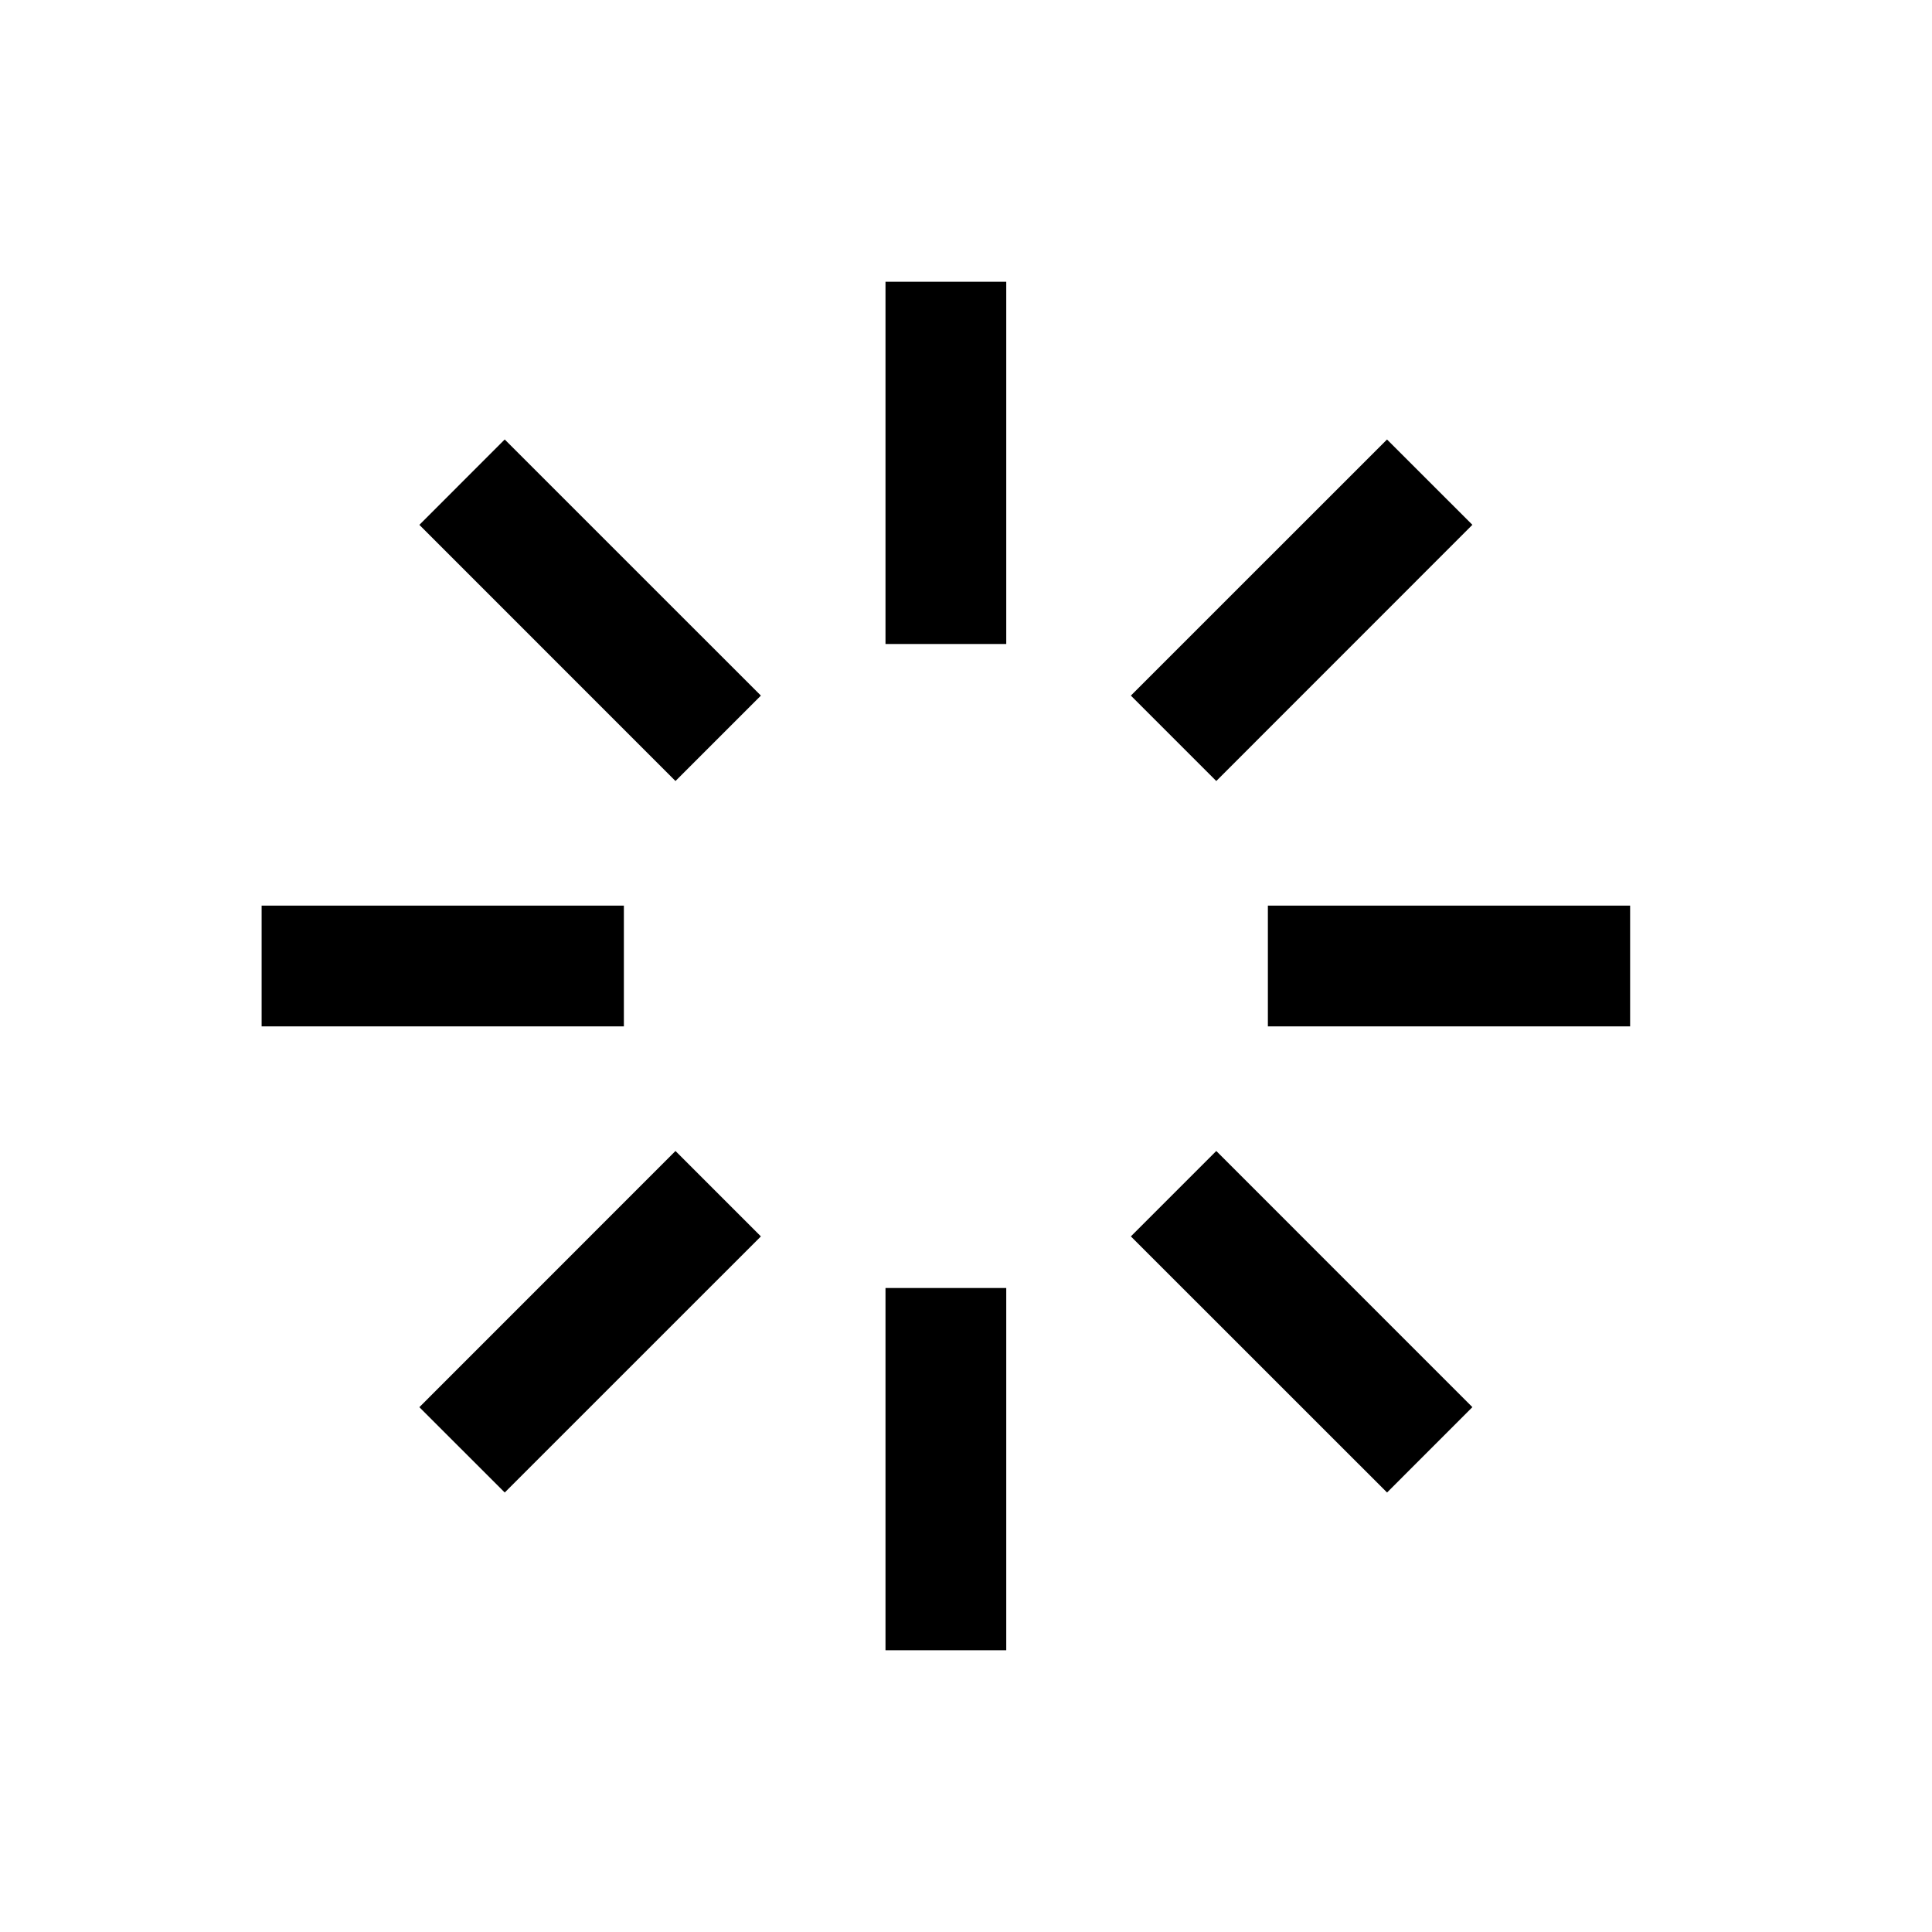
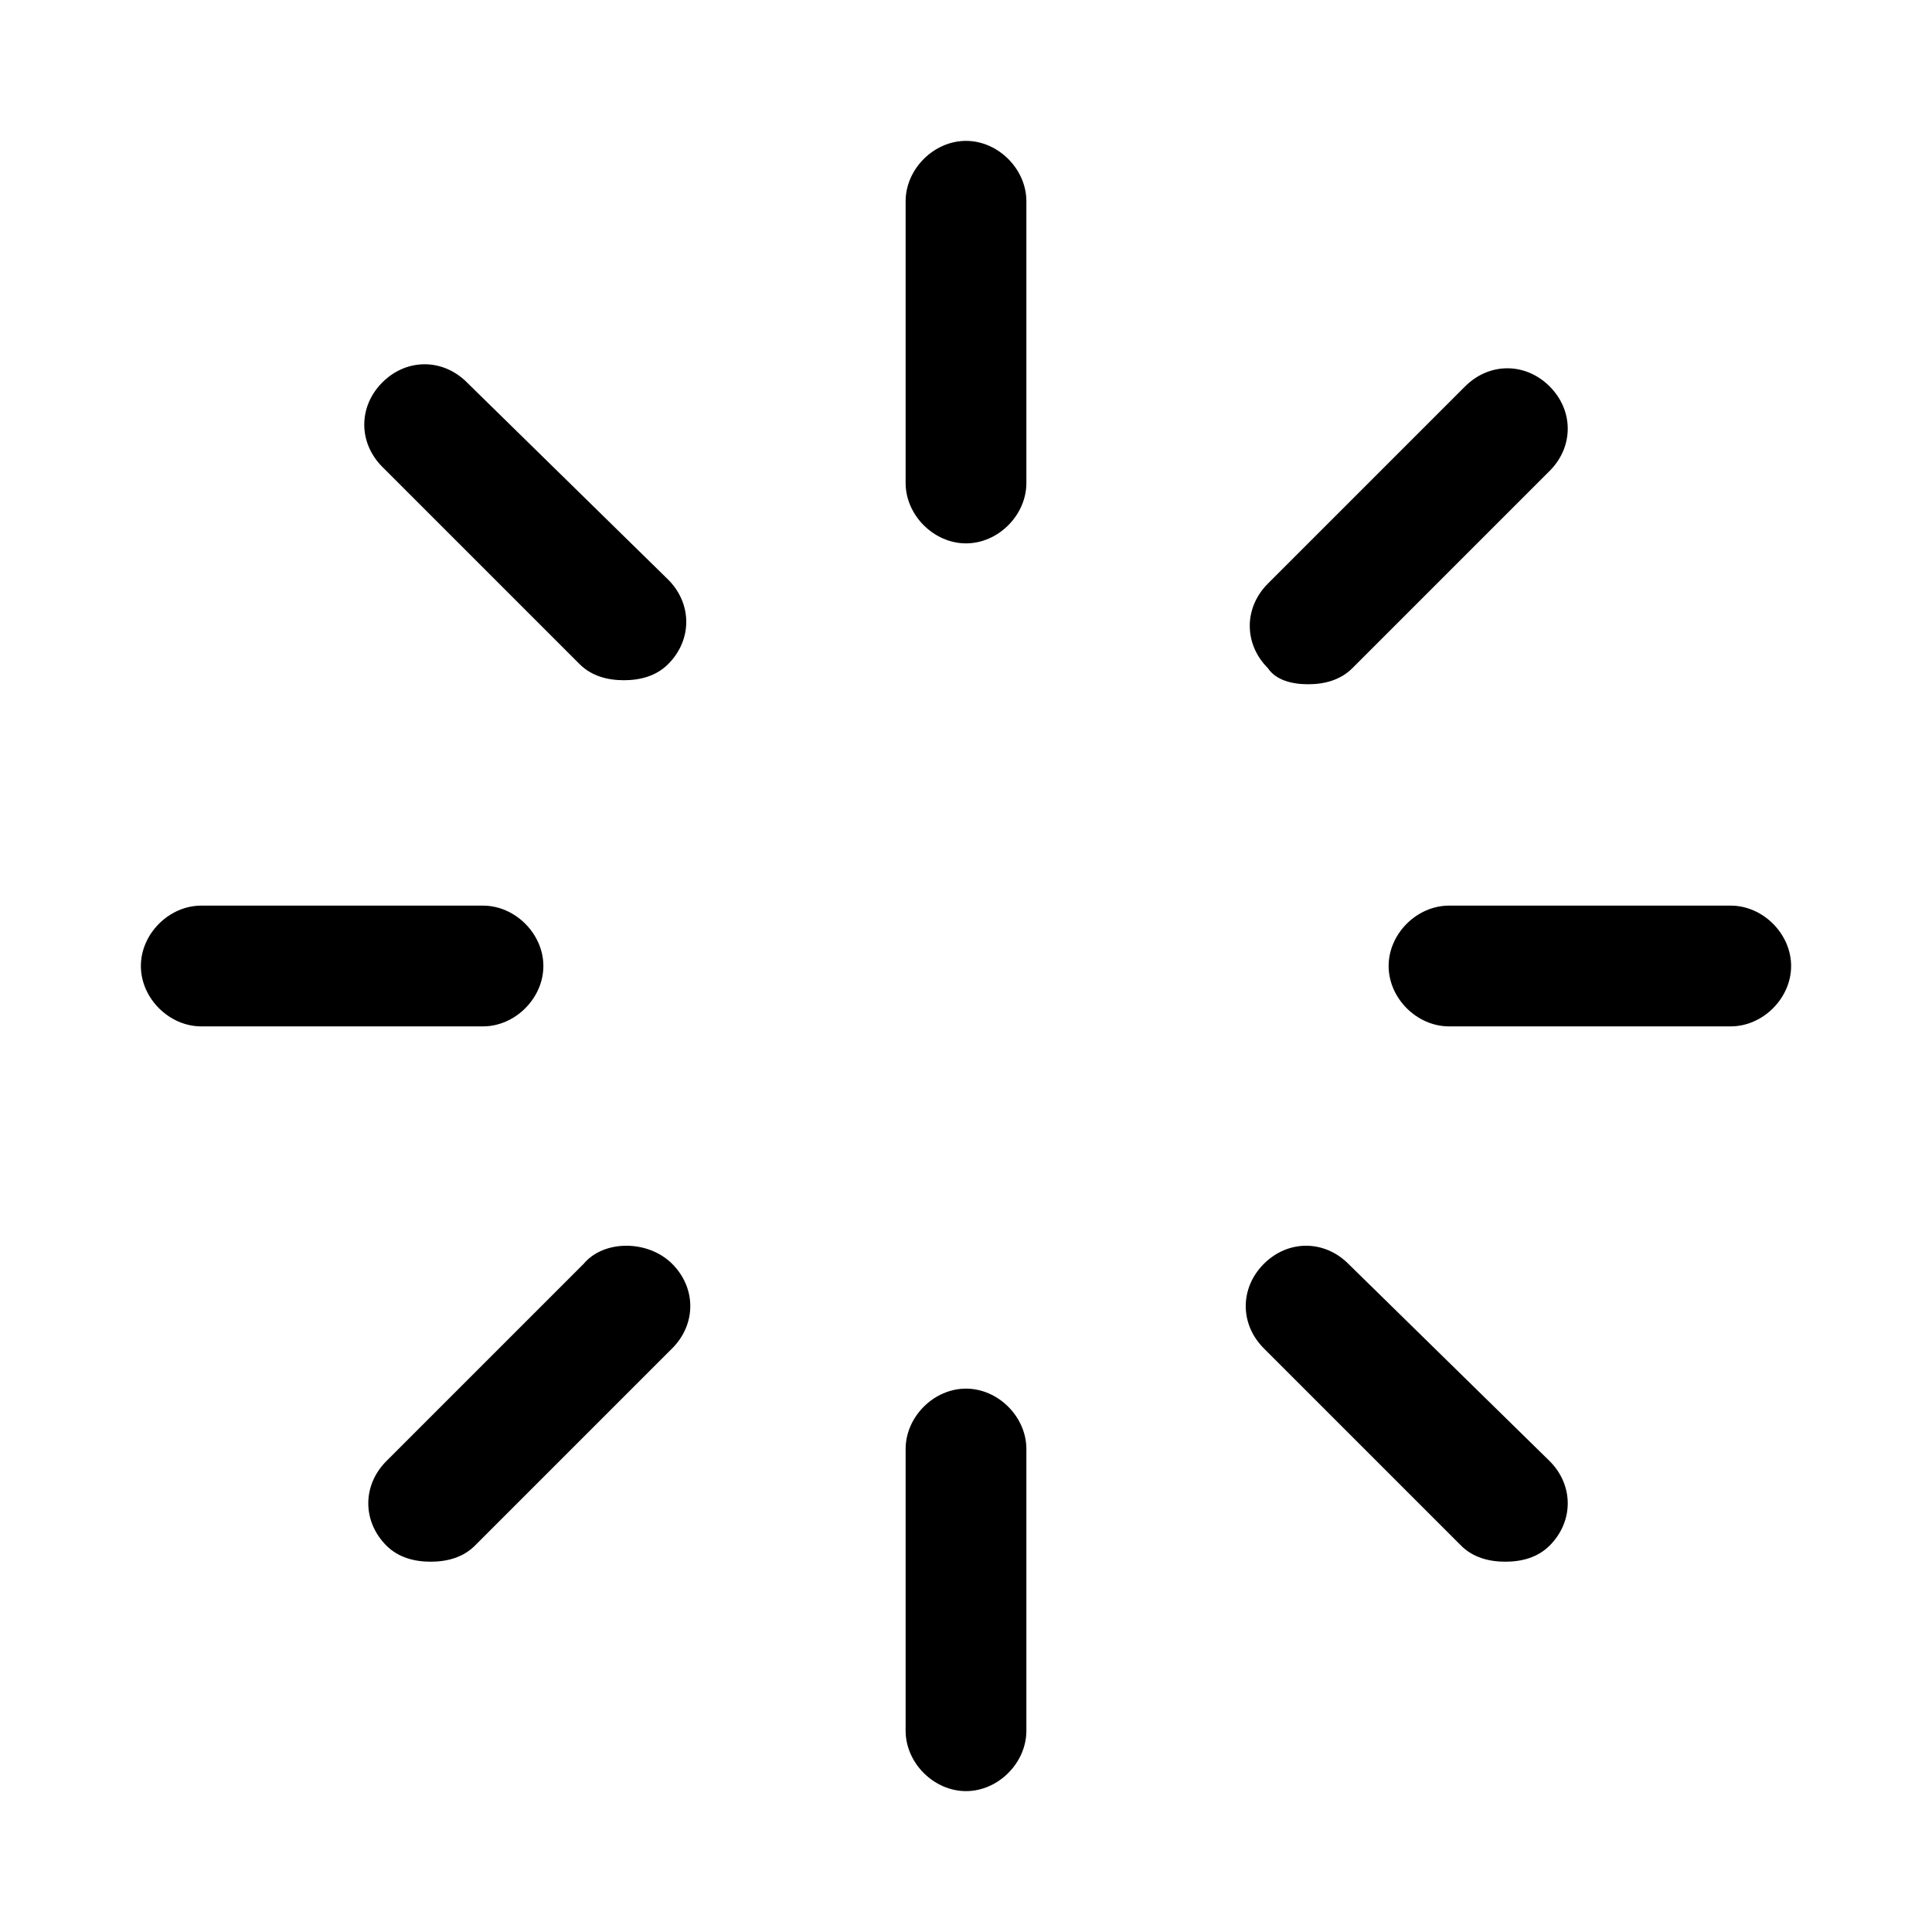
- <svg xmlns="http://www.w3.org/2000/svg" class="icon" width="200px" height="200.00px" viewBox="0 0 1024 1024" version="1.1">
-   <path d="M533.333 682.667v192h-64v-192h64z m-175.317-72.619l45.269 45.269-135.765 135.744-45.248-45.227 135.744-135.787z m286.635 0l135.744 135.765-45.227 45.248-135.787-135.744 45.269-45.269zM330.667 480v64h-192v-64h192z m533.333 0v64h-192v-64h192z m-128.853-247.061l45.248 45.227-135.744 135.787-45.269-45.269 135.765-135.744z m-467.627 0l135.765 135.744-45.269 45.269-135.744-135.765 45.227-45.248zM533.333 149.333v192h-64V149.333h64z" />
+ <svg xmlns="http://www.w3.org/2000/svg" viewBox="0 0 1024 1024">
+   <path d="M512 74.667c-17.067 0-32 14.933-32 32V256c0 17.067 14.933 32 32 32s32-14.933 32-32V106.667c0-17.067-14.933-32-32-32zm181.333 288c8.534 0 17.067-2.134 23.467-8.534L821.333 249.6c12.8-12.8 12.8-32 0-44.8-12.8-12.8-32-12.8-44.8 0L672 309.333c-12.8 12.8-12.8 32 0 44.8 4.267 6.4 12.8 8.534 21.333 8.534zm224 117.333H768c-17.067 0-32 14.933-32 32s14.933 32 32 32h149.333c17.067 0 32-14.933 32-32s-14.933-32-32-32zM714.667 669.867c-12.8-12.8-32-12.8-44.8 0s-12.8 32 0 44.8L774.4 819.2c6.4 6.4 14.933 8.533 23.467 8.533s17.066-2.133 23.466-8.533c12.8-12.8 12.8-32 0-44.8L714.667 669.867zM512 736c-17.067 0-32 14.933-32 32v149.333c0 17.067 14.933 32 32 32s32-14.933 32-32V768c0-17.067-14.933-32-32-32zm-202.667-66.133L204.8 774.4c-12.8 12.8-12.8 32 0 44.8 6.4 6.4 14.933 8.533 23.467 8.533s17.066-2.133 23.466-8.533l104.534-104.533c12.8-12.8 12.8-32 0-44.8s-36.267-12.8-46.934 0zM288 512c0-17.067-14.933-32-32-32H106.667c-17.067 0-32 14.933-32 32s14.933 32 32 32H256c17.067 0 32-14.933 32-32zm-40.533-309.333c-12.8-12.8-32-12.8-44.8 0-12.8 12.8-12.8 32 0 44.8L307.2 352c6.4 6.4 14.933 8.533 23.467 8.533s17.066-2.133 23.466-8.533c12.8-12.8 12.8-32 0-44.8L247.467 202.667z" />
</svg>
